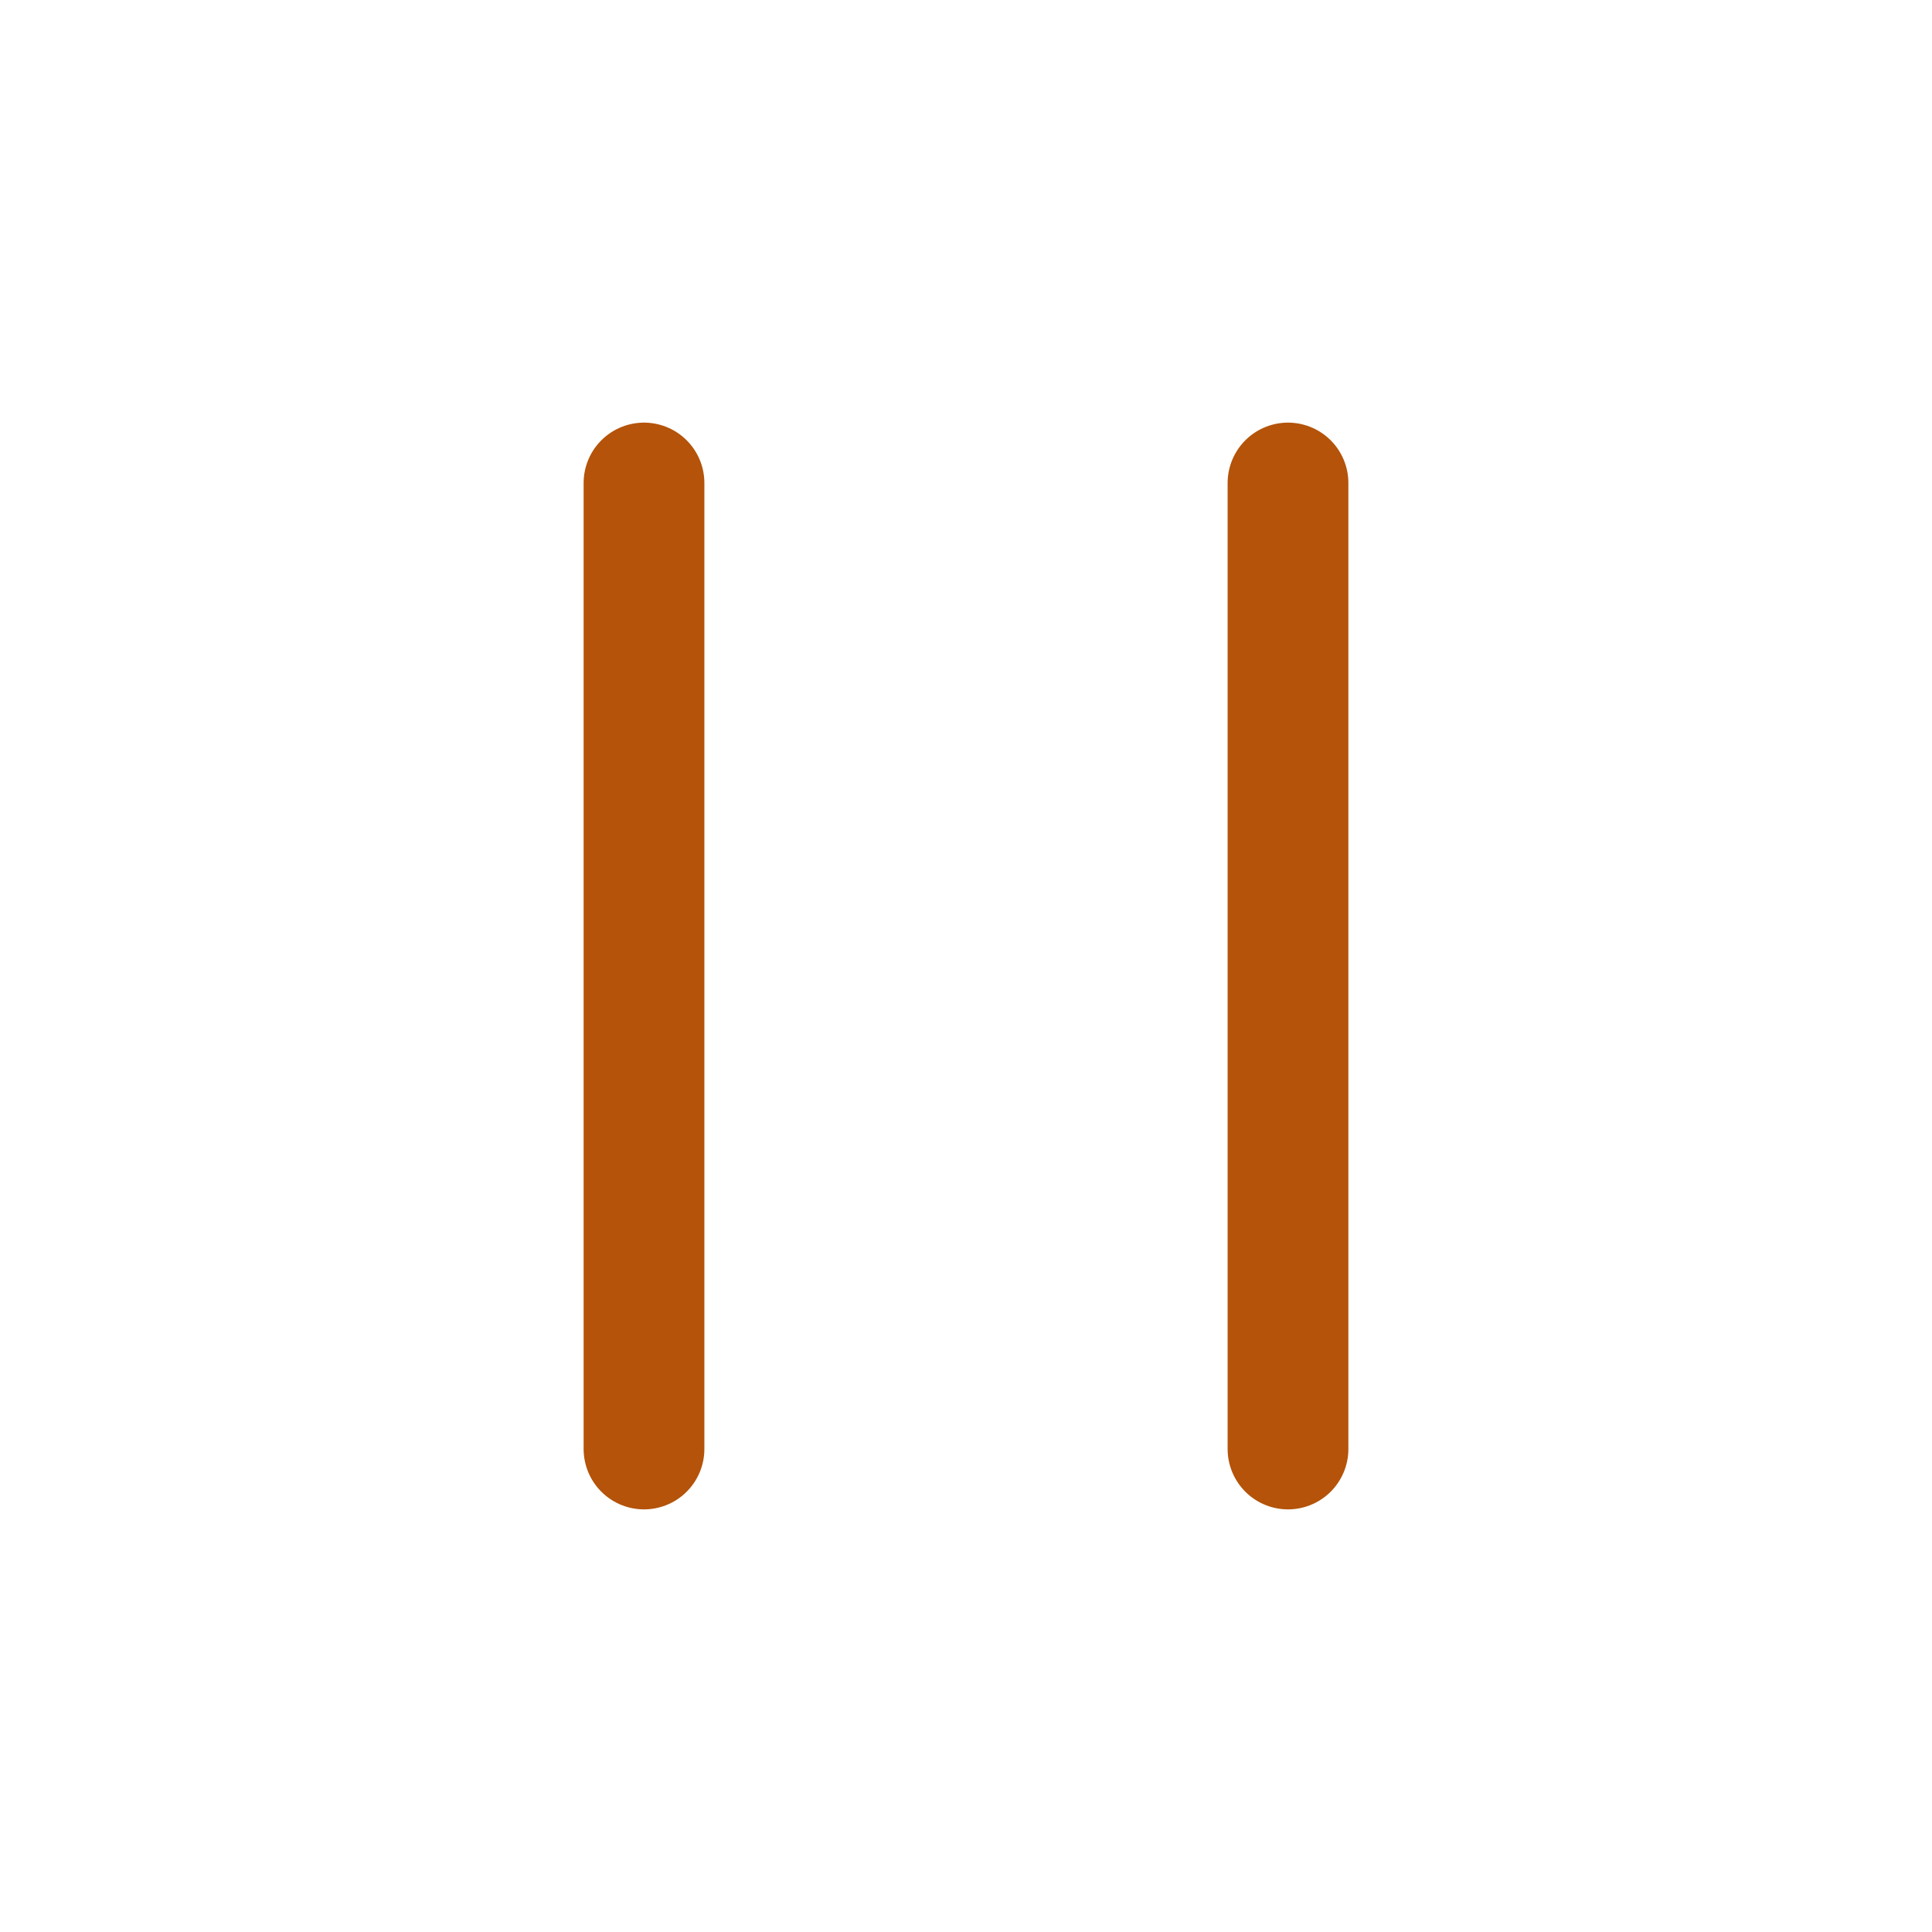
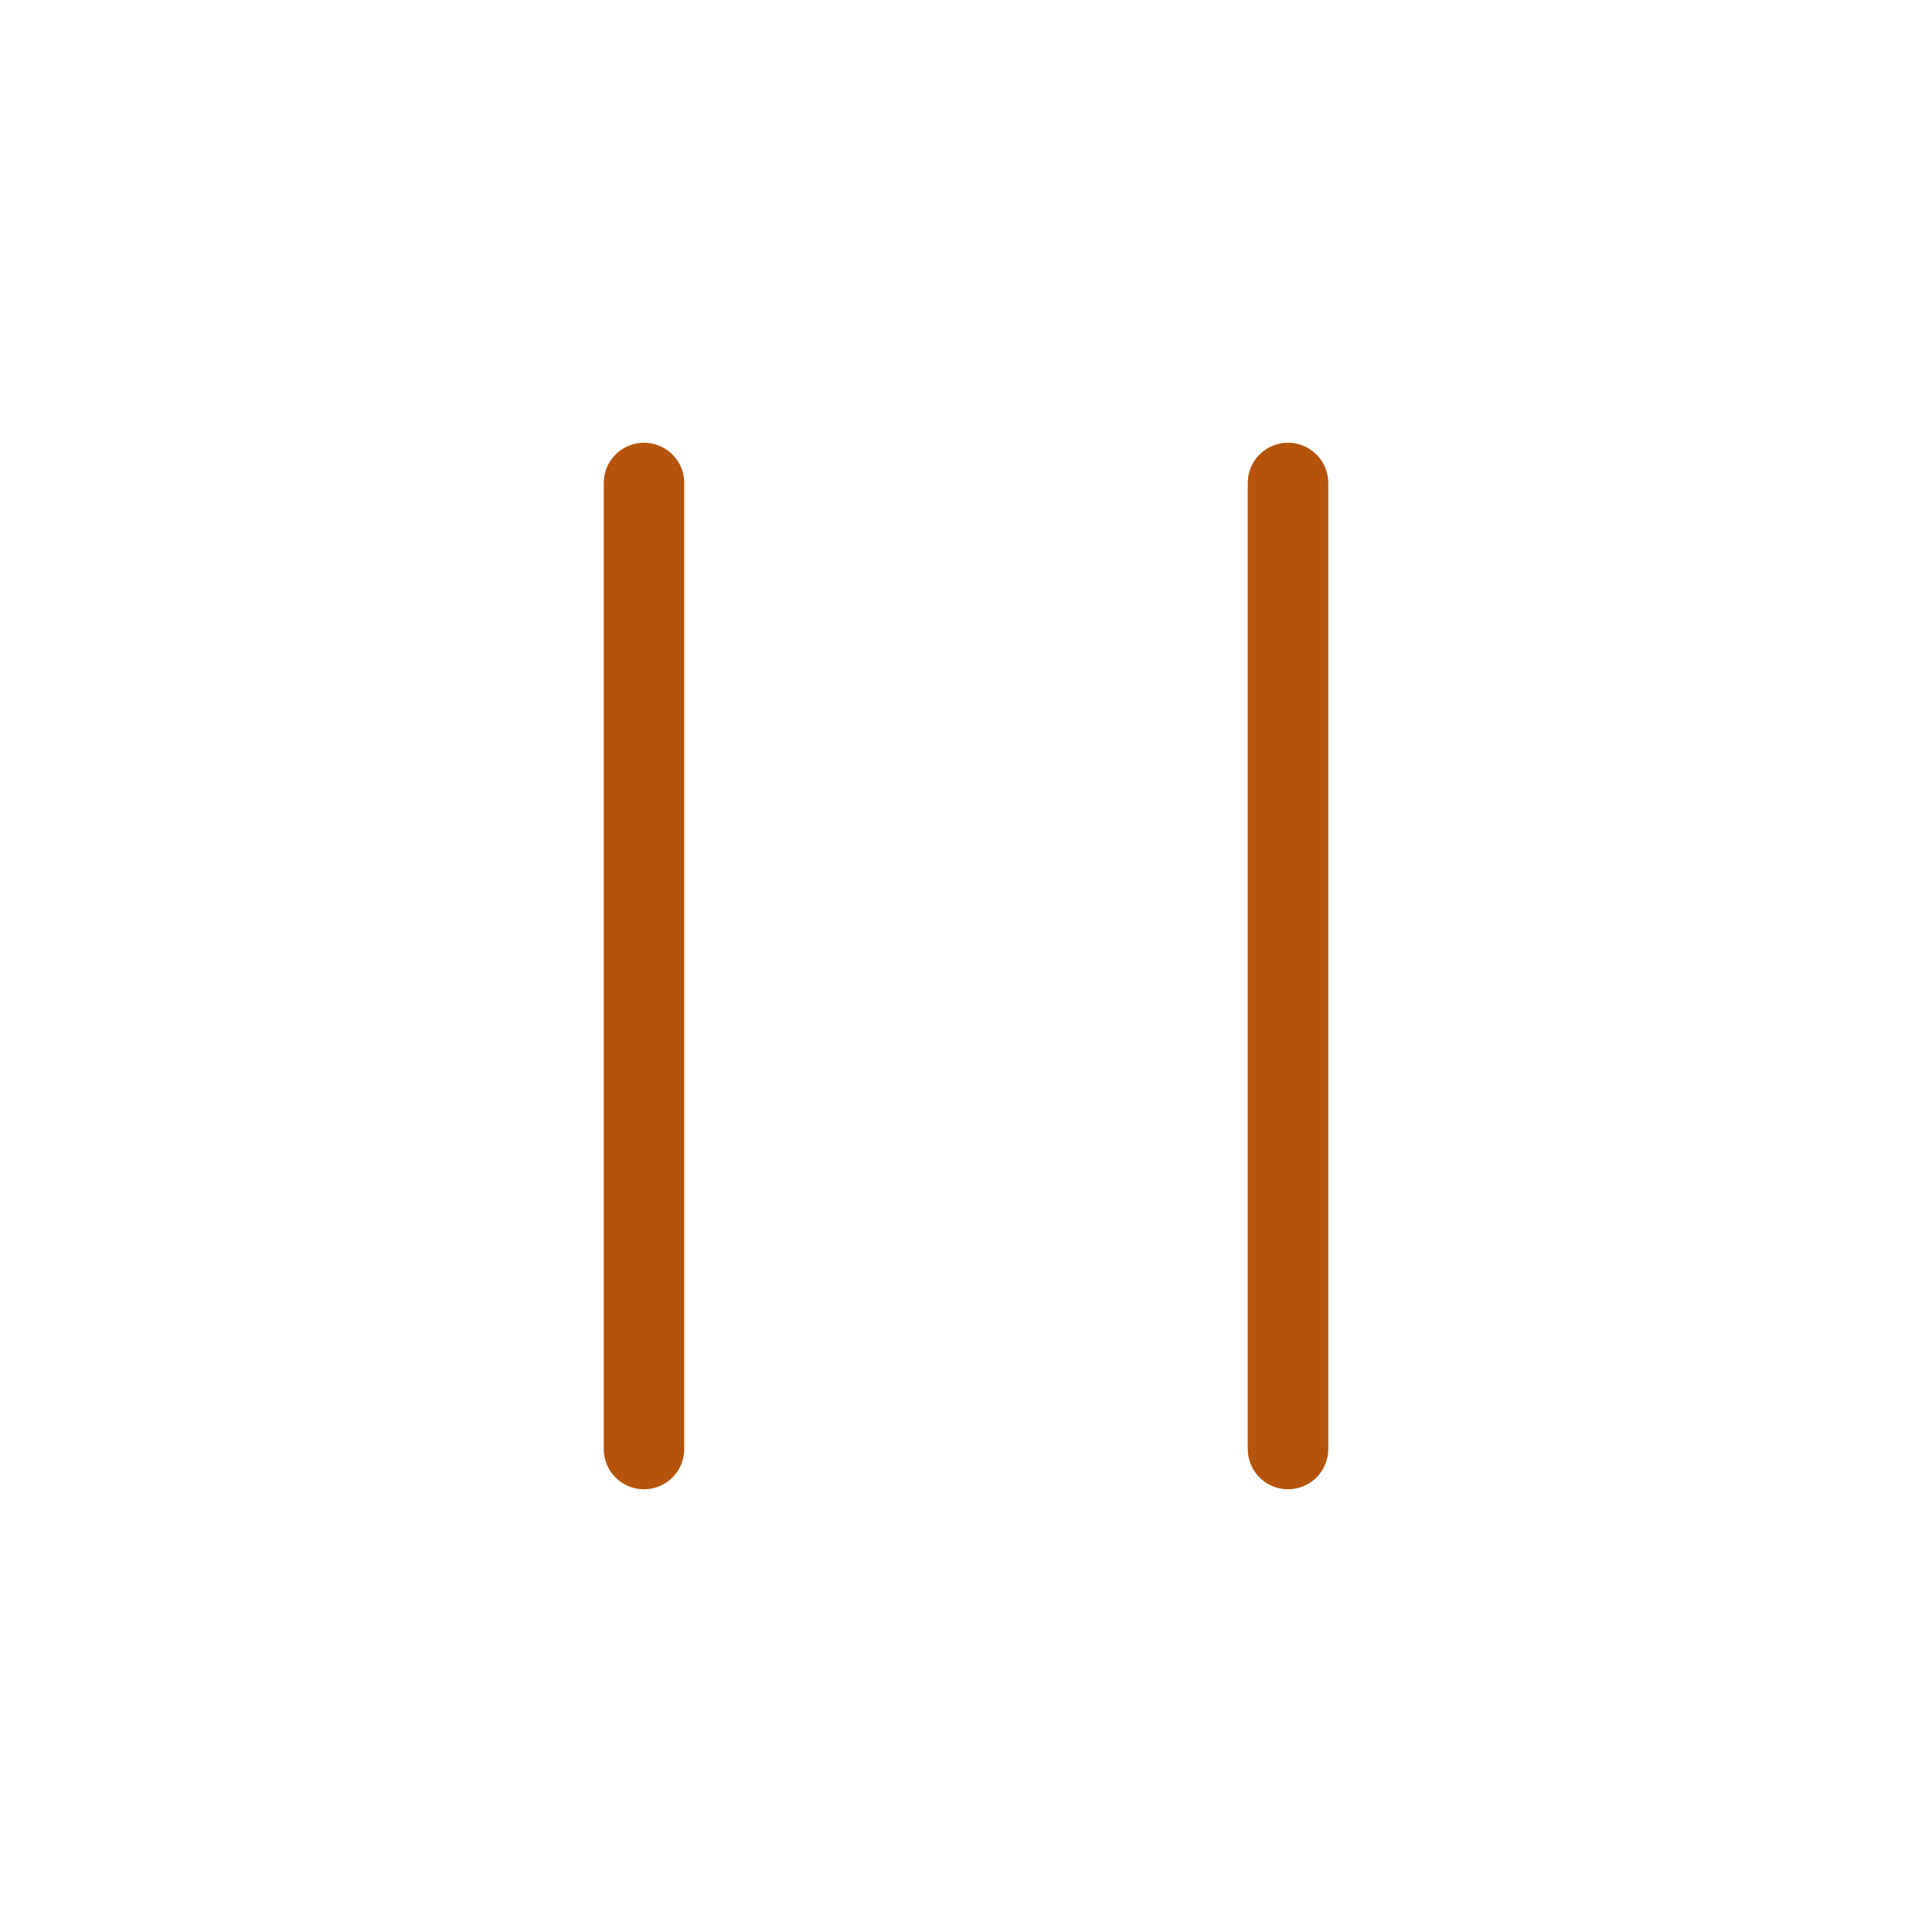
<svg xmlns="http://www.w3.org/2000/svg" width="24" height="24" viewBox="0 0 48 48" fill="none">
-   <path d="M16 12V36" stroke="#B45309" stroke-width="3" stroke-linecap="round" stroke-linejoin="round" />
-   <path d="M32 12V36" stroke="#B45309" stroke-width="3" stroke-linecap="round" stroke-linejoin="round" />
+   <path d="M16 12V36" stroke="#B45309" stroke-width="2" stroke-linecap="round" stroke-linejoin="round" />
+   <path d="M32 12V36" stroke="#B45309" stroke-width="2" stroke-linecap="round" stroke-linejoin="round" />
</svg>
